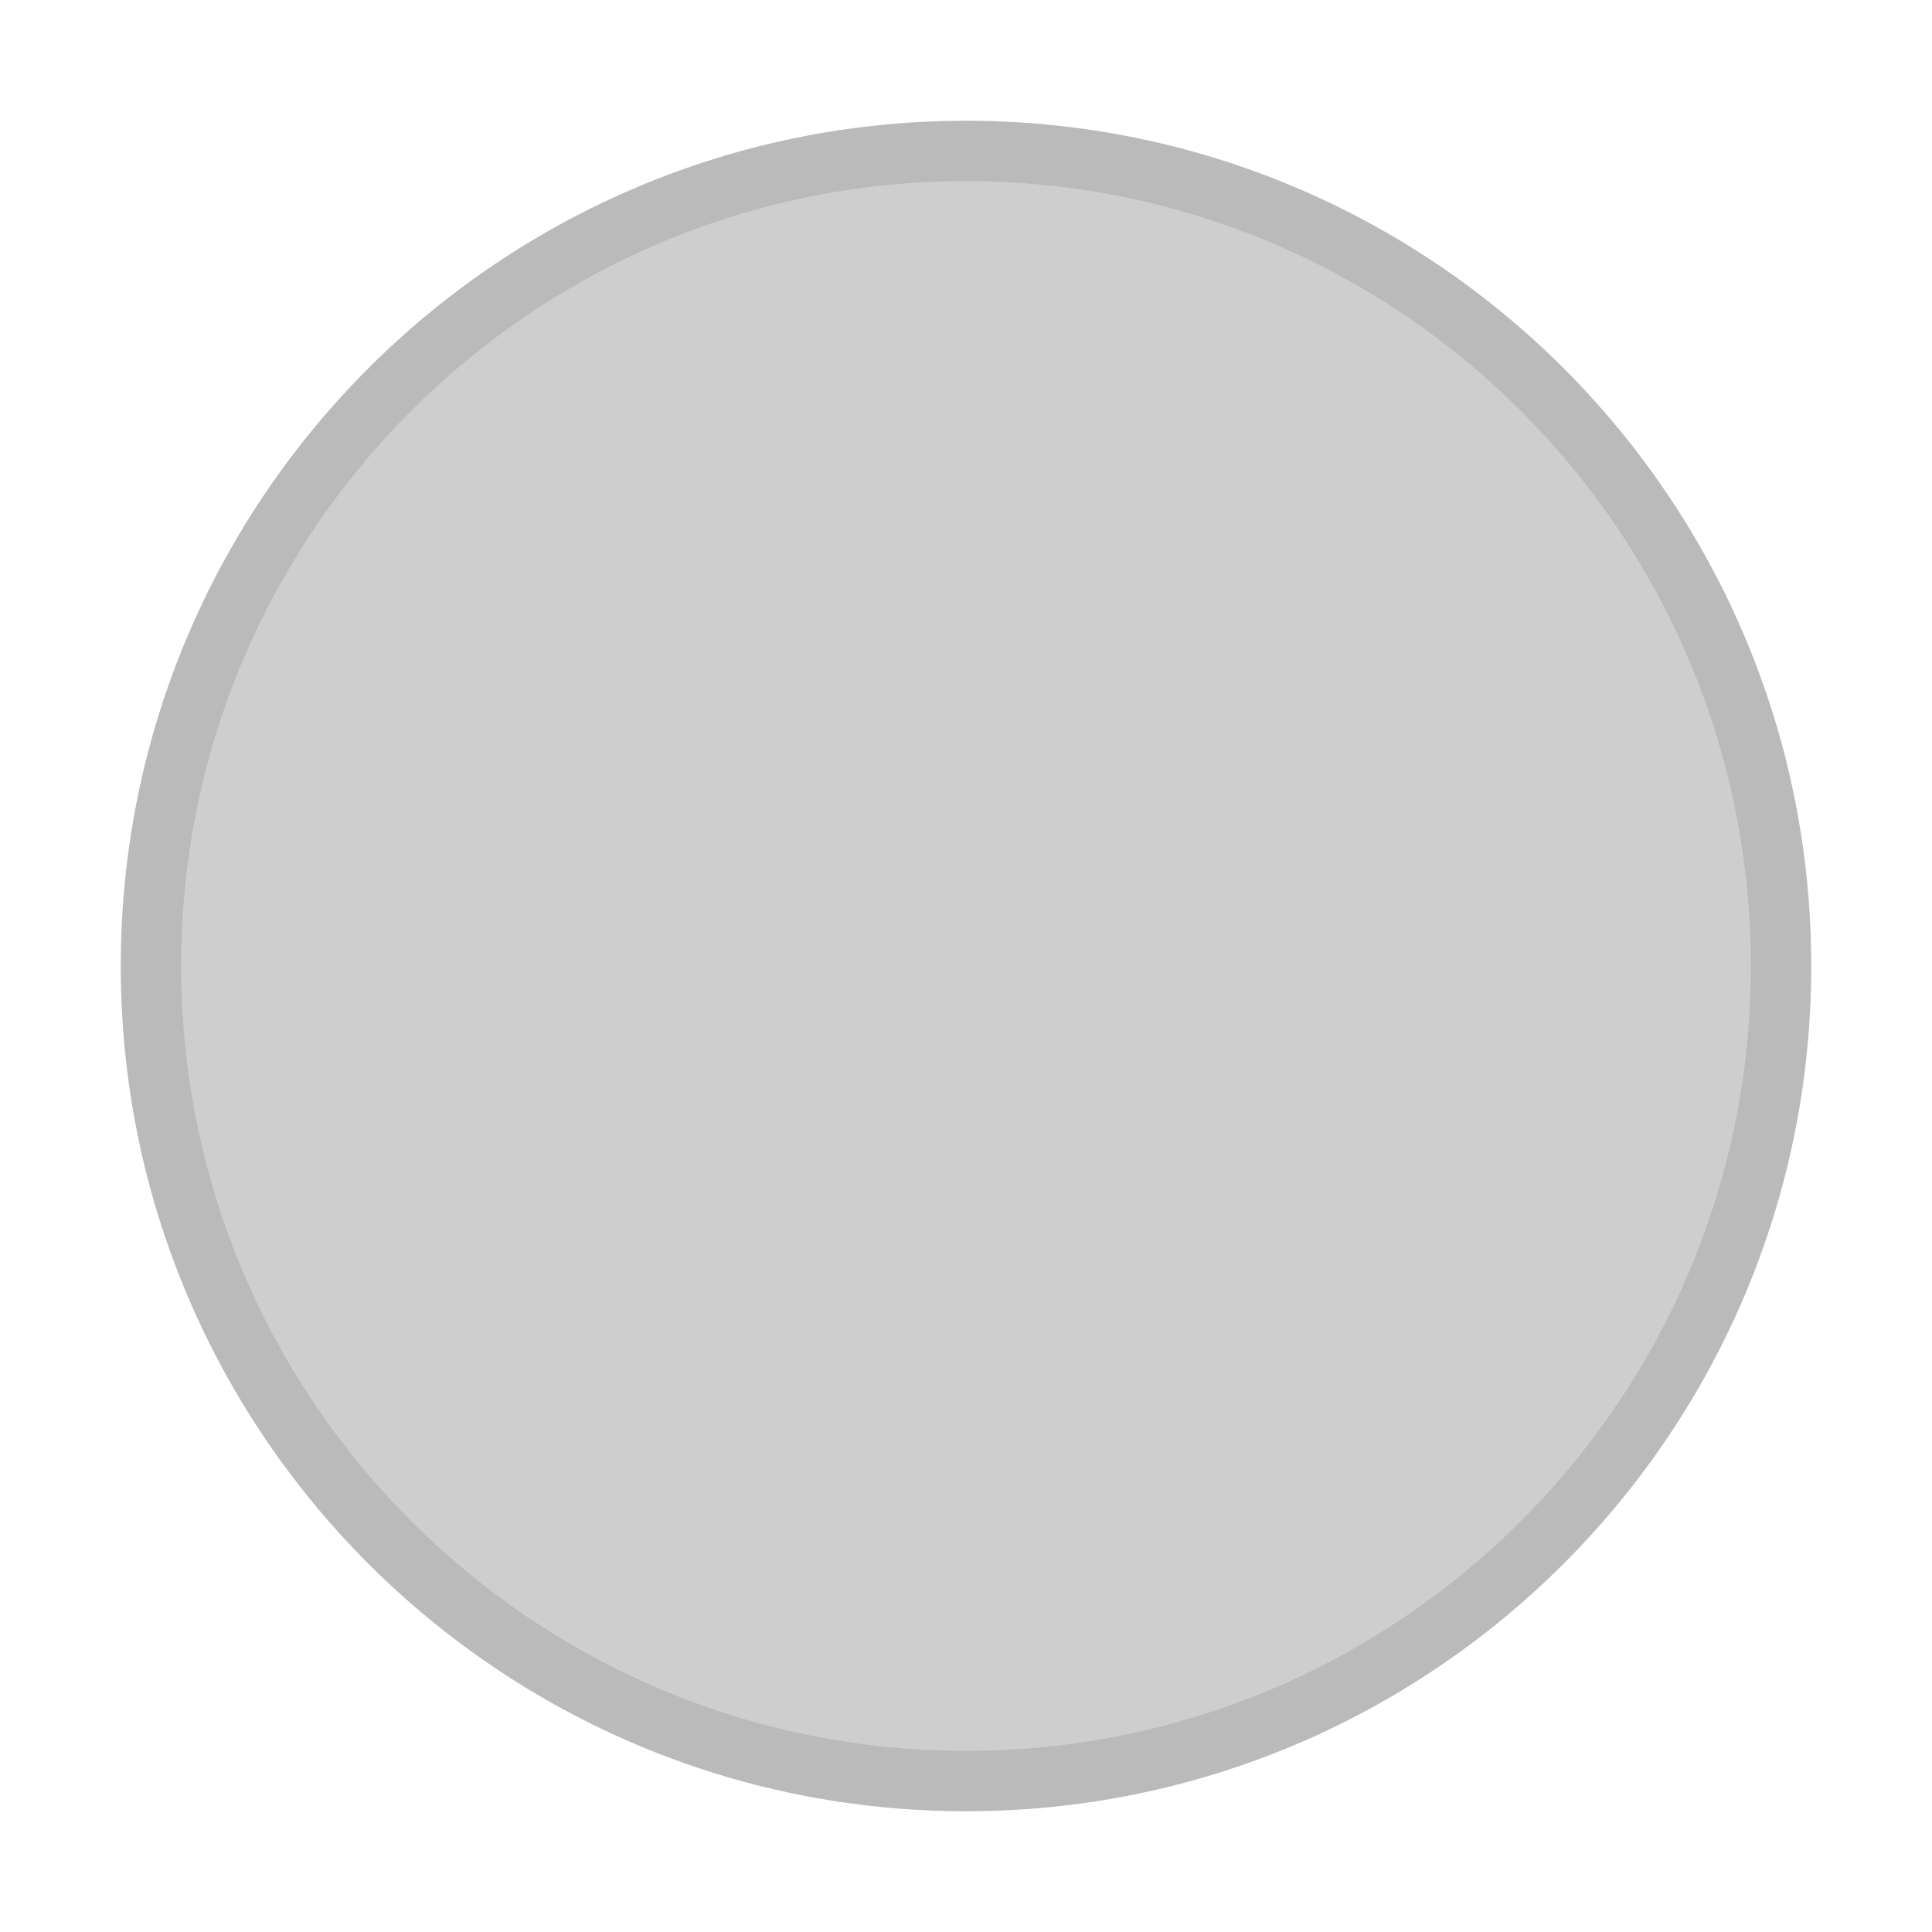
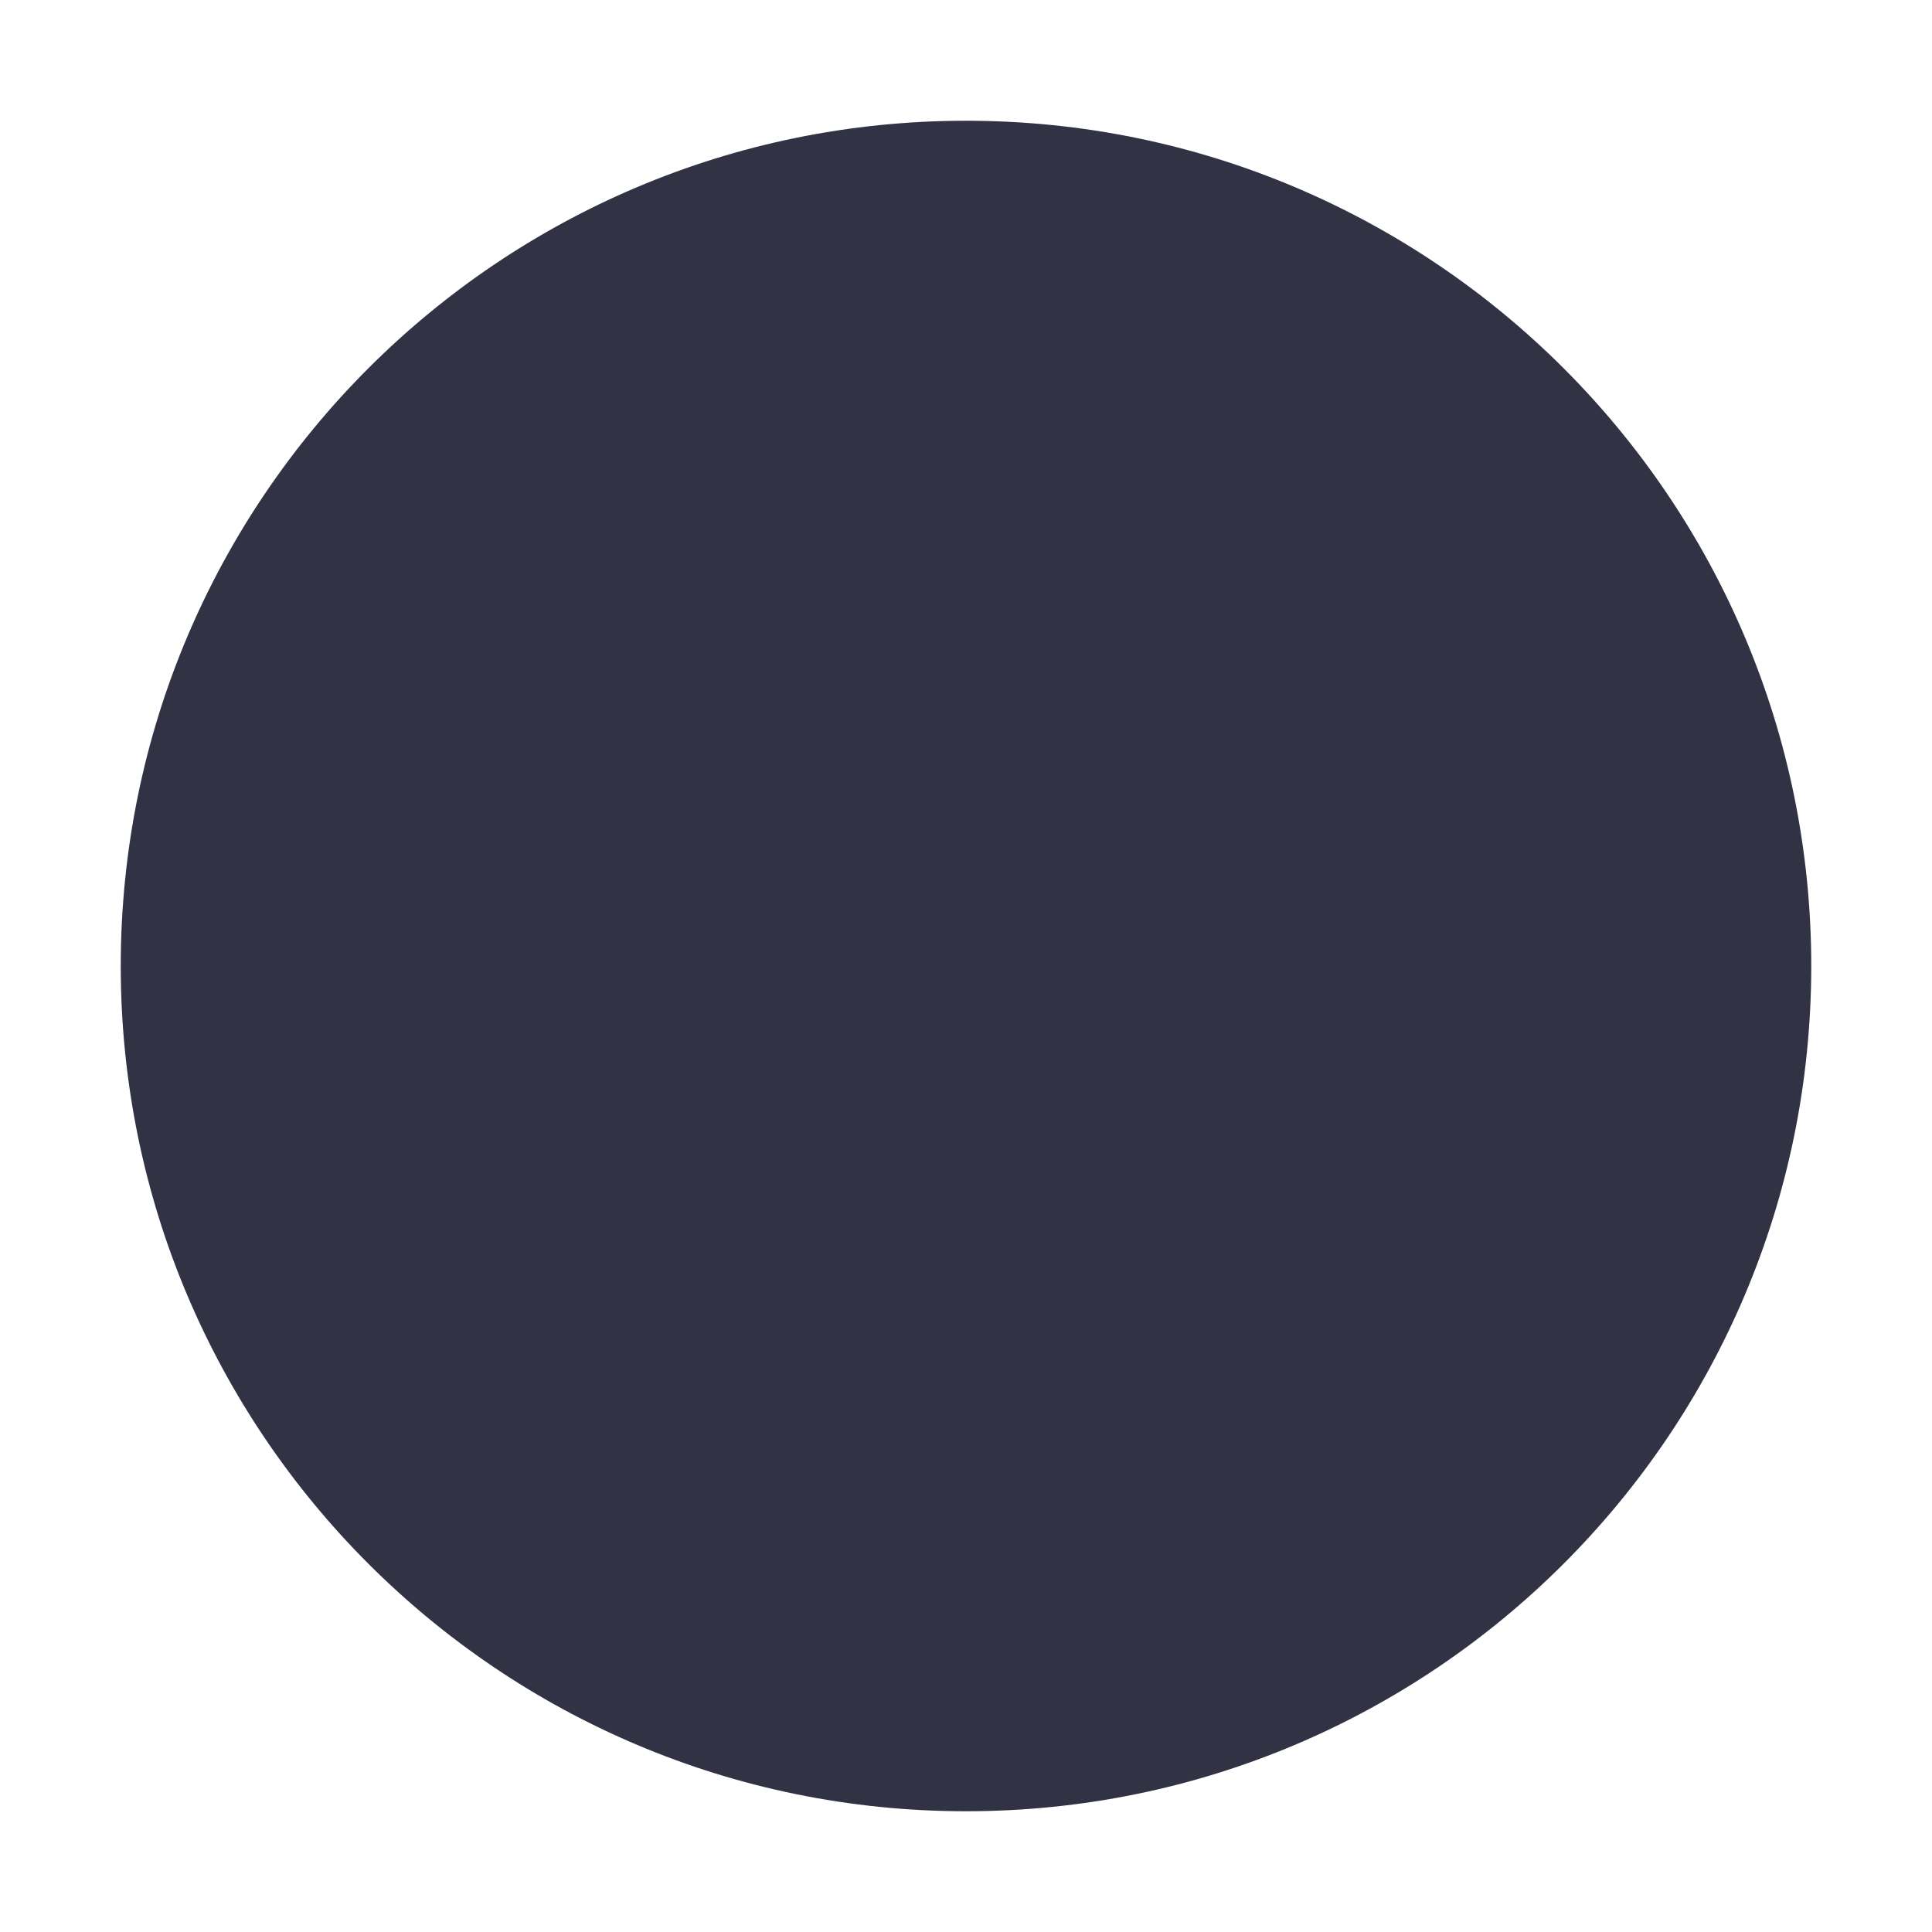
<svg xmlns="http://www.w3.org/2000/svg" width="16" height="16" version="1.1">
  <g id="titlebutton-minimize-backdrop" transform="translate(-253 268.64)">
    <rect x="253" y="-268.64" width="16" height="16" ry="1.6931e-5" opacity="0" stroke-width=".474" style="paint-order:markers stroke fill" />
    <g transform="translate(254,-267.64)" enable-background="new">
      <g transform="translate(-5,-1033.4)" fill-rule="evenodd">
-         <path d="m12 1047.4c3.866 0 7-3.134 7-7s-3.134-7-7-7c-3.866 0-7 3.134-7 7s3.134 7 7 7" fill="#bababa" />
-         <path d="m12 1046.9c3.59 0 6.5-2.91 6.5-6.5 0-3.59-2.91-6.5-6.5-6.5-3.59 0-6.5 2.91-6.5 6.5 0 3.59 2.91 6.5 6.5 6.5" fill="#cecece" />
+         <path d="m12 1047.4c3.866 0 7-3.134 7-7s-3.134-7-7-7c-3.866 0-7 3.134-7 7s3.134 7 7 7" fill="#313244" />
      </g>
    </g>
  </g>
</svg>
